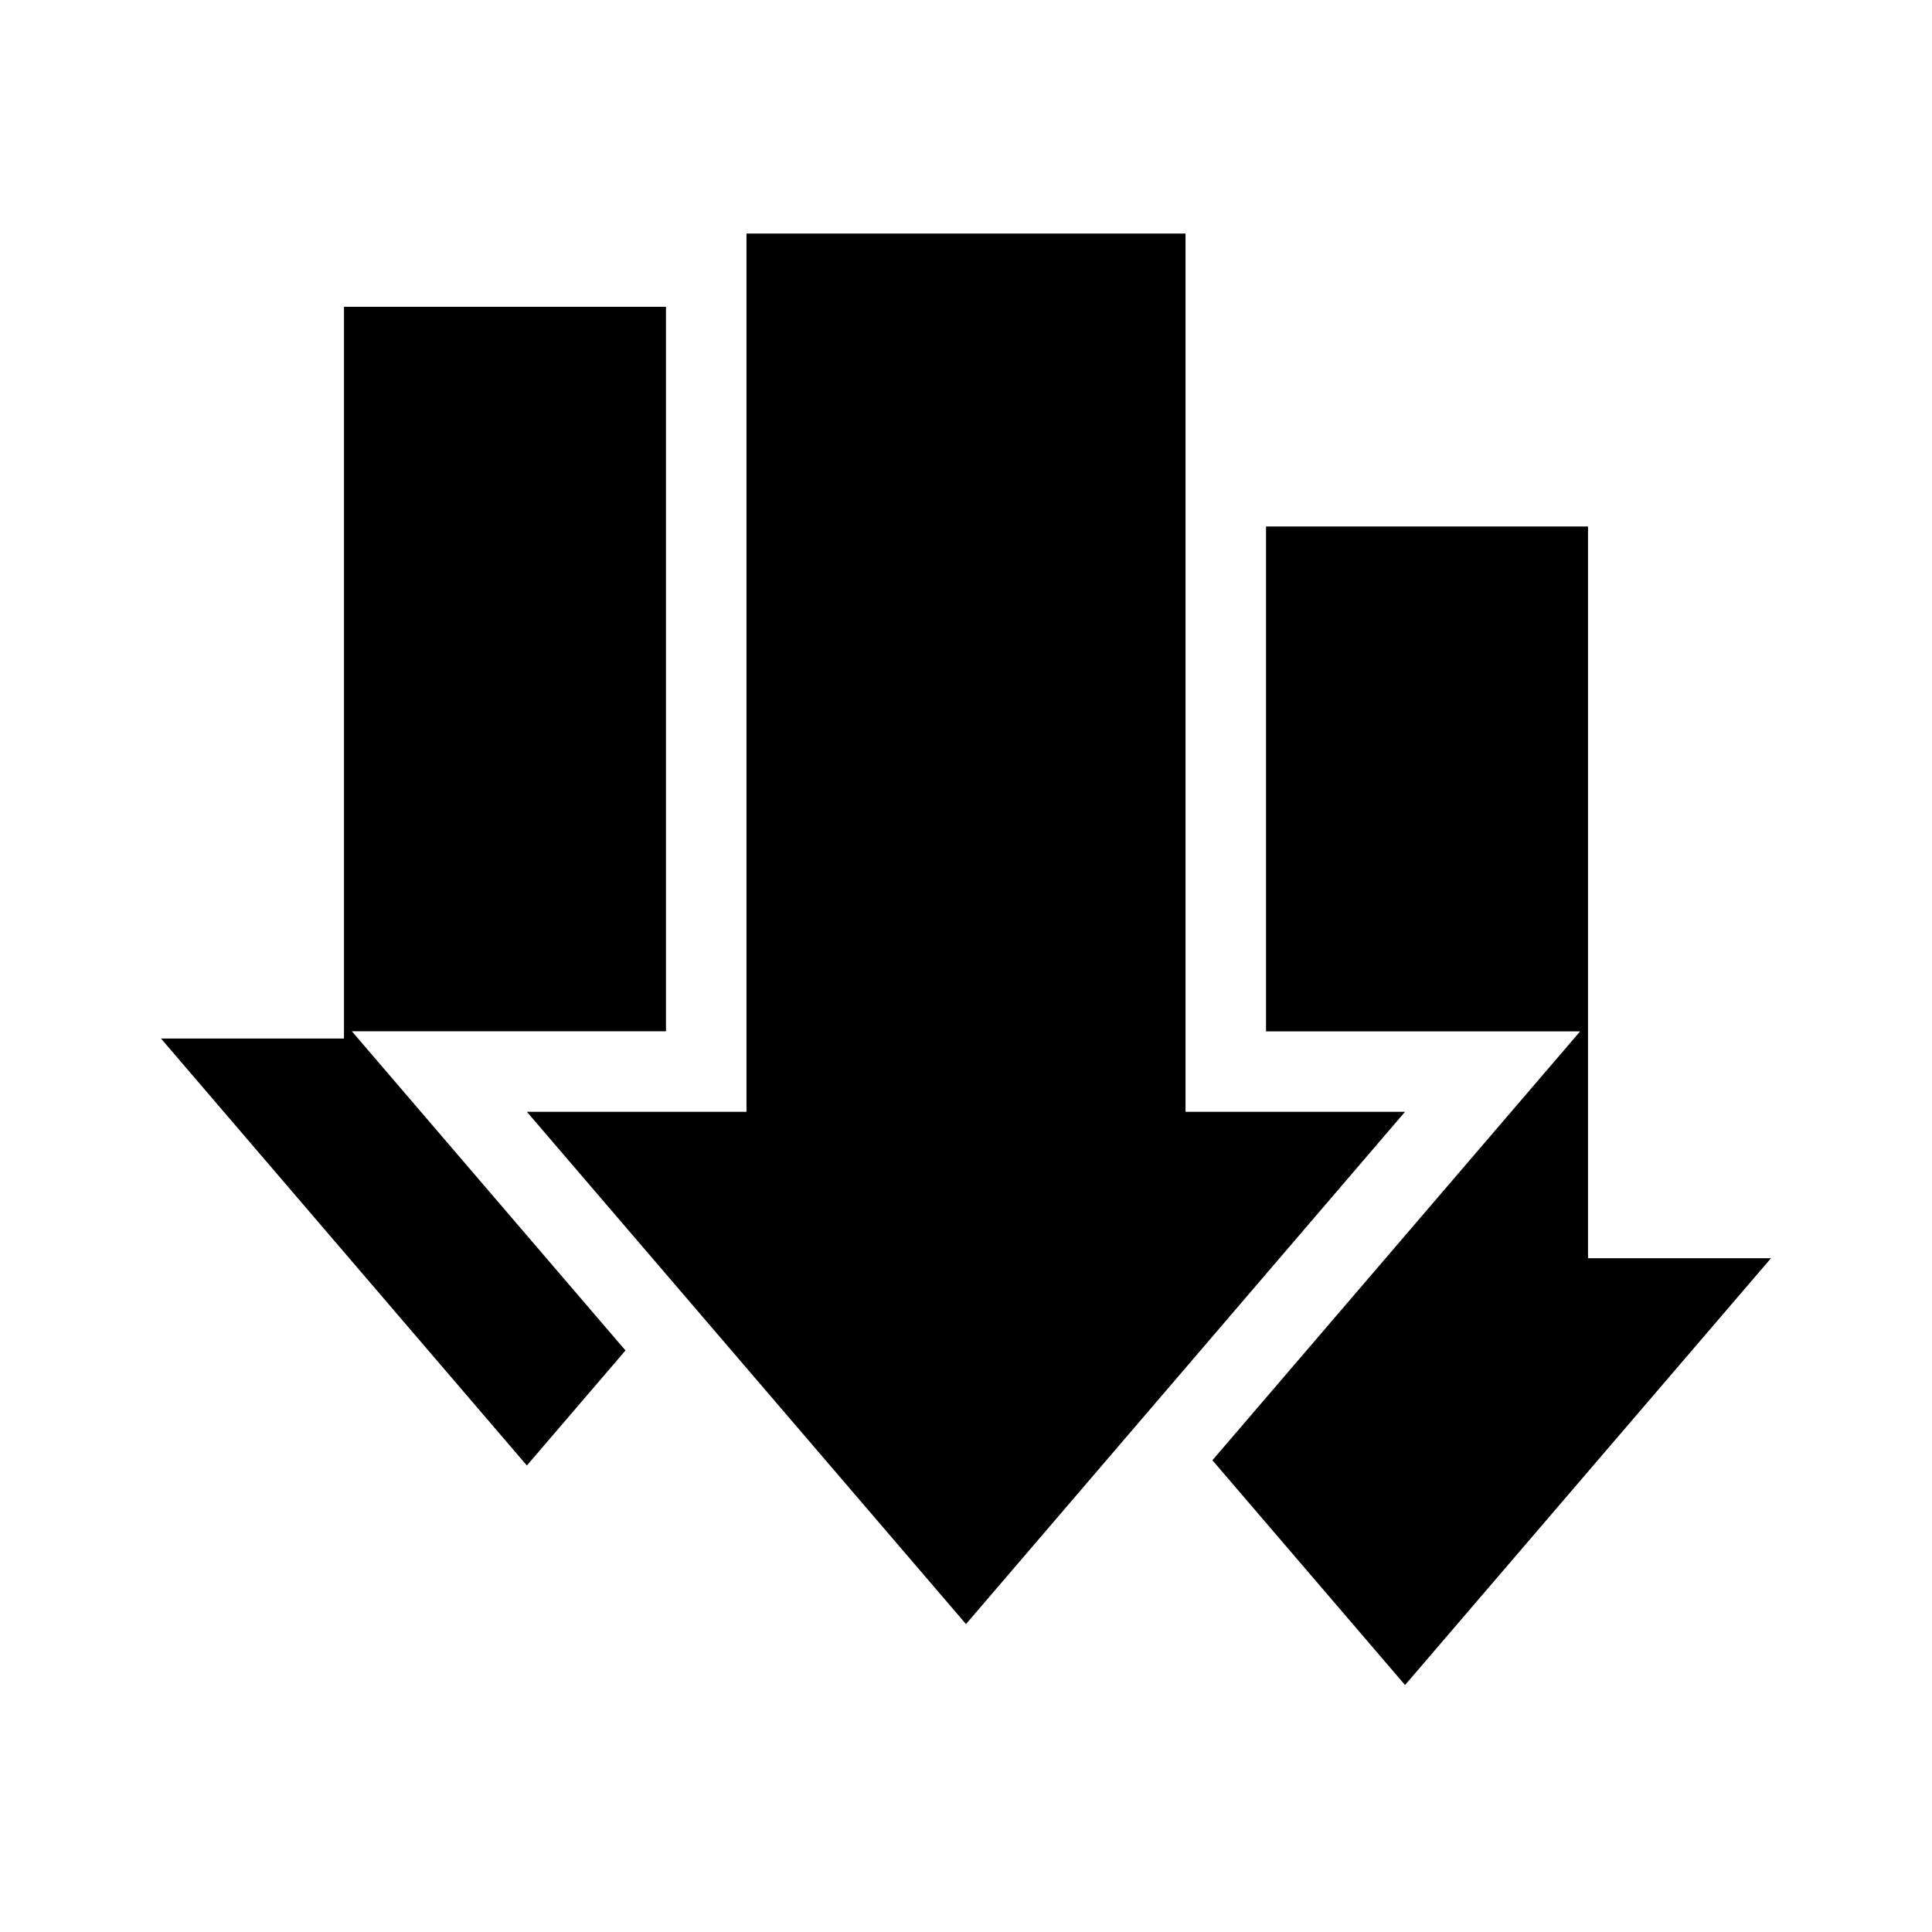
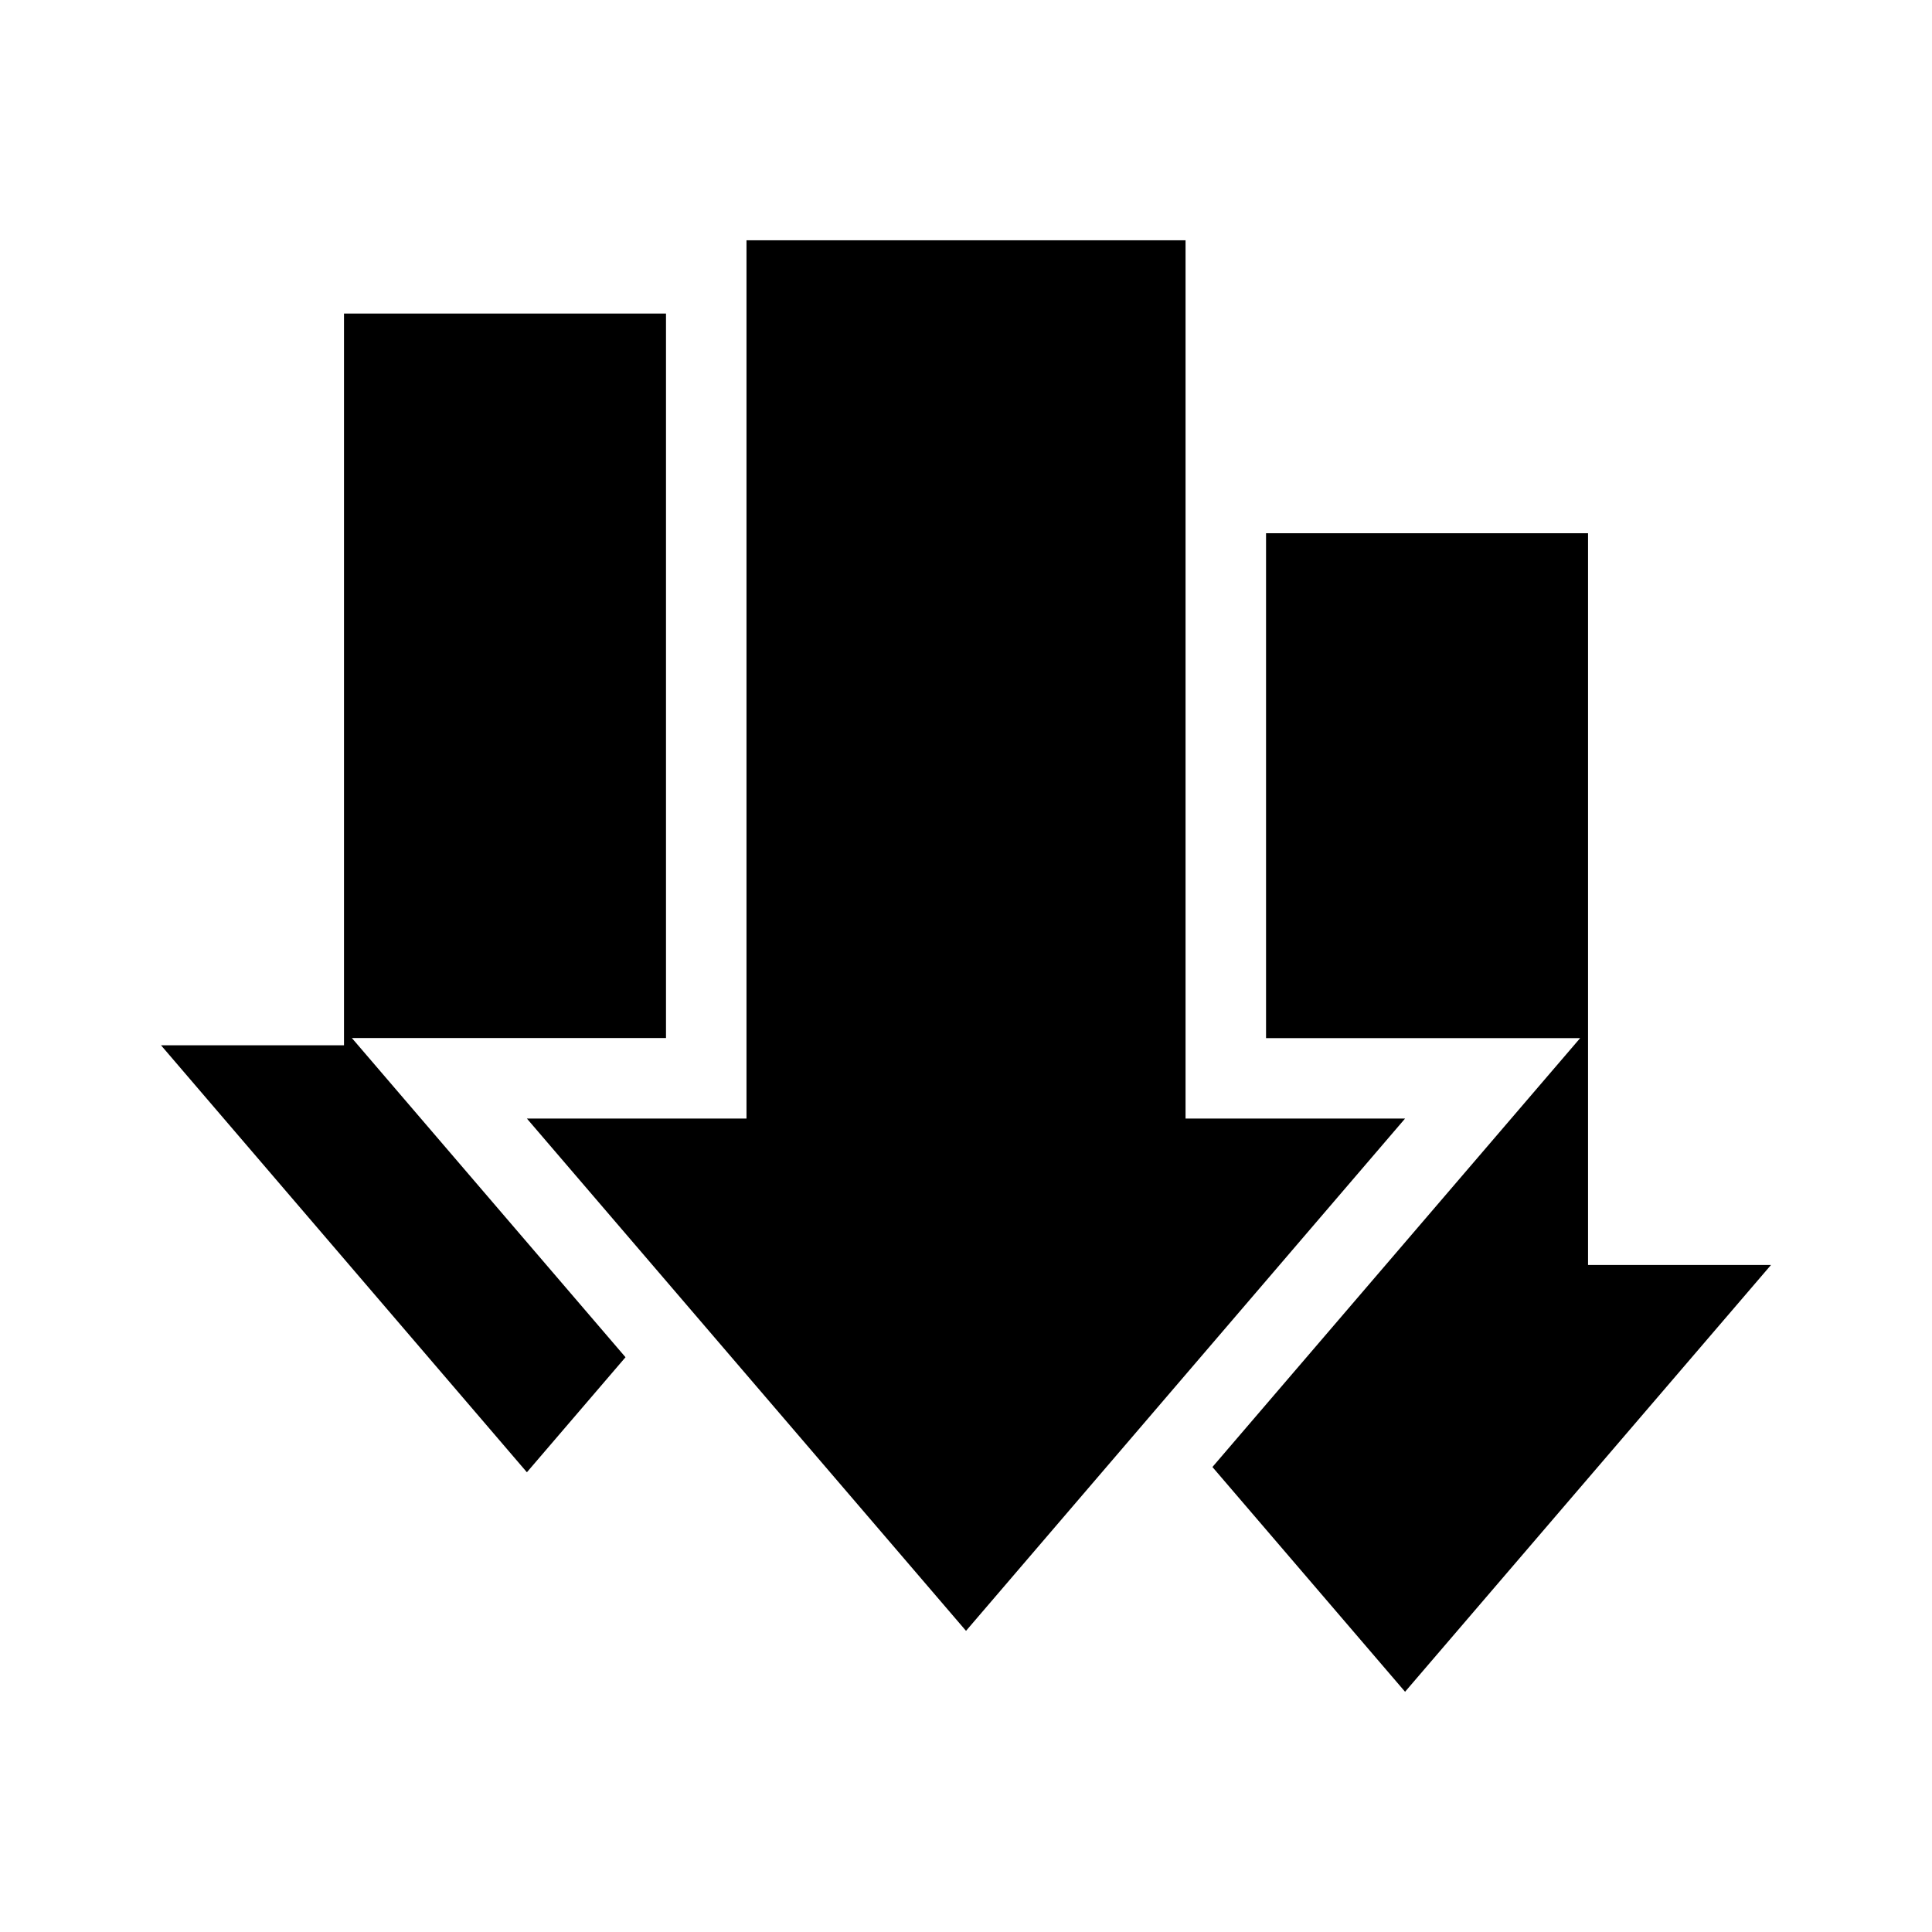
- <svg xmlns="http://www.w3.org/2000/svg" viewBox="0 0 24 24">
-   <path d="m15.061 18.14 2.393 2.792L22 15.63h-2.273V6.54h-4v6.272h3.902zM8.273 3.811h-4v9.09H2l4.545 5.304 1.225-1.429-3.399-3.965h3.902zm6.454-.91H9.273v10.91H6.545L12 20.175l5.454-6.364h-2.727z" />
+ <svg xmlns="http://www.w3.org/2000/svg" version="1.1" viewBox="0 0 192 192">
+   <path d="m120.49 145.79 19.144 22.336 36.368-42.416h-18.184v-72.72h-32v50.176h31.216zm-54.304-114.63h-32v72.72h-18.184l36.36 42.432 9.8-11.432-27.192-31.72h31.216zm51.632-7.28h-43.632v87.28h-21.824l43.64 50.912 43.632-50.912h-21.816z" />
</svg>
